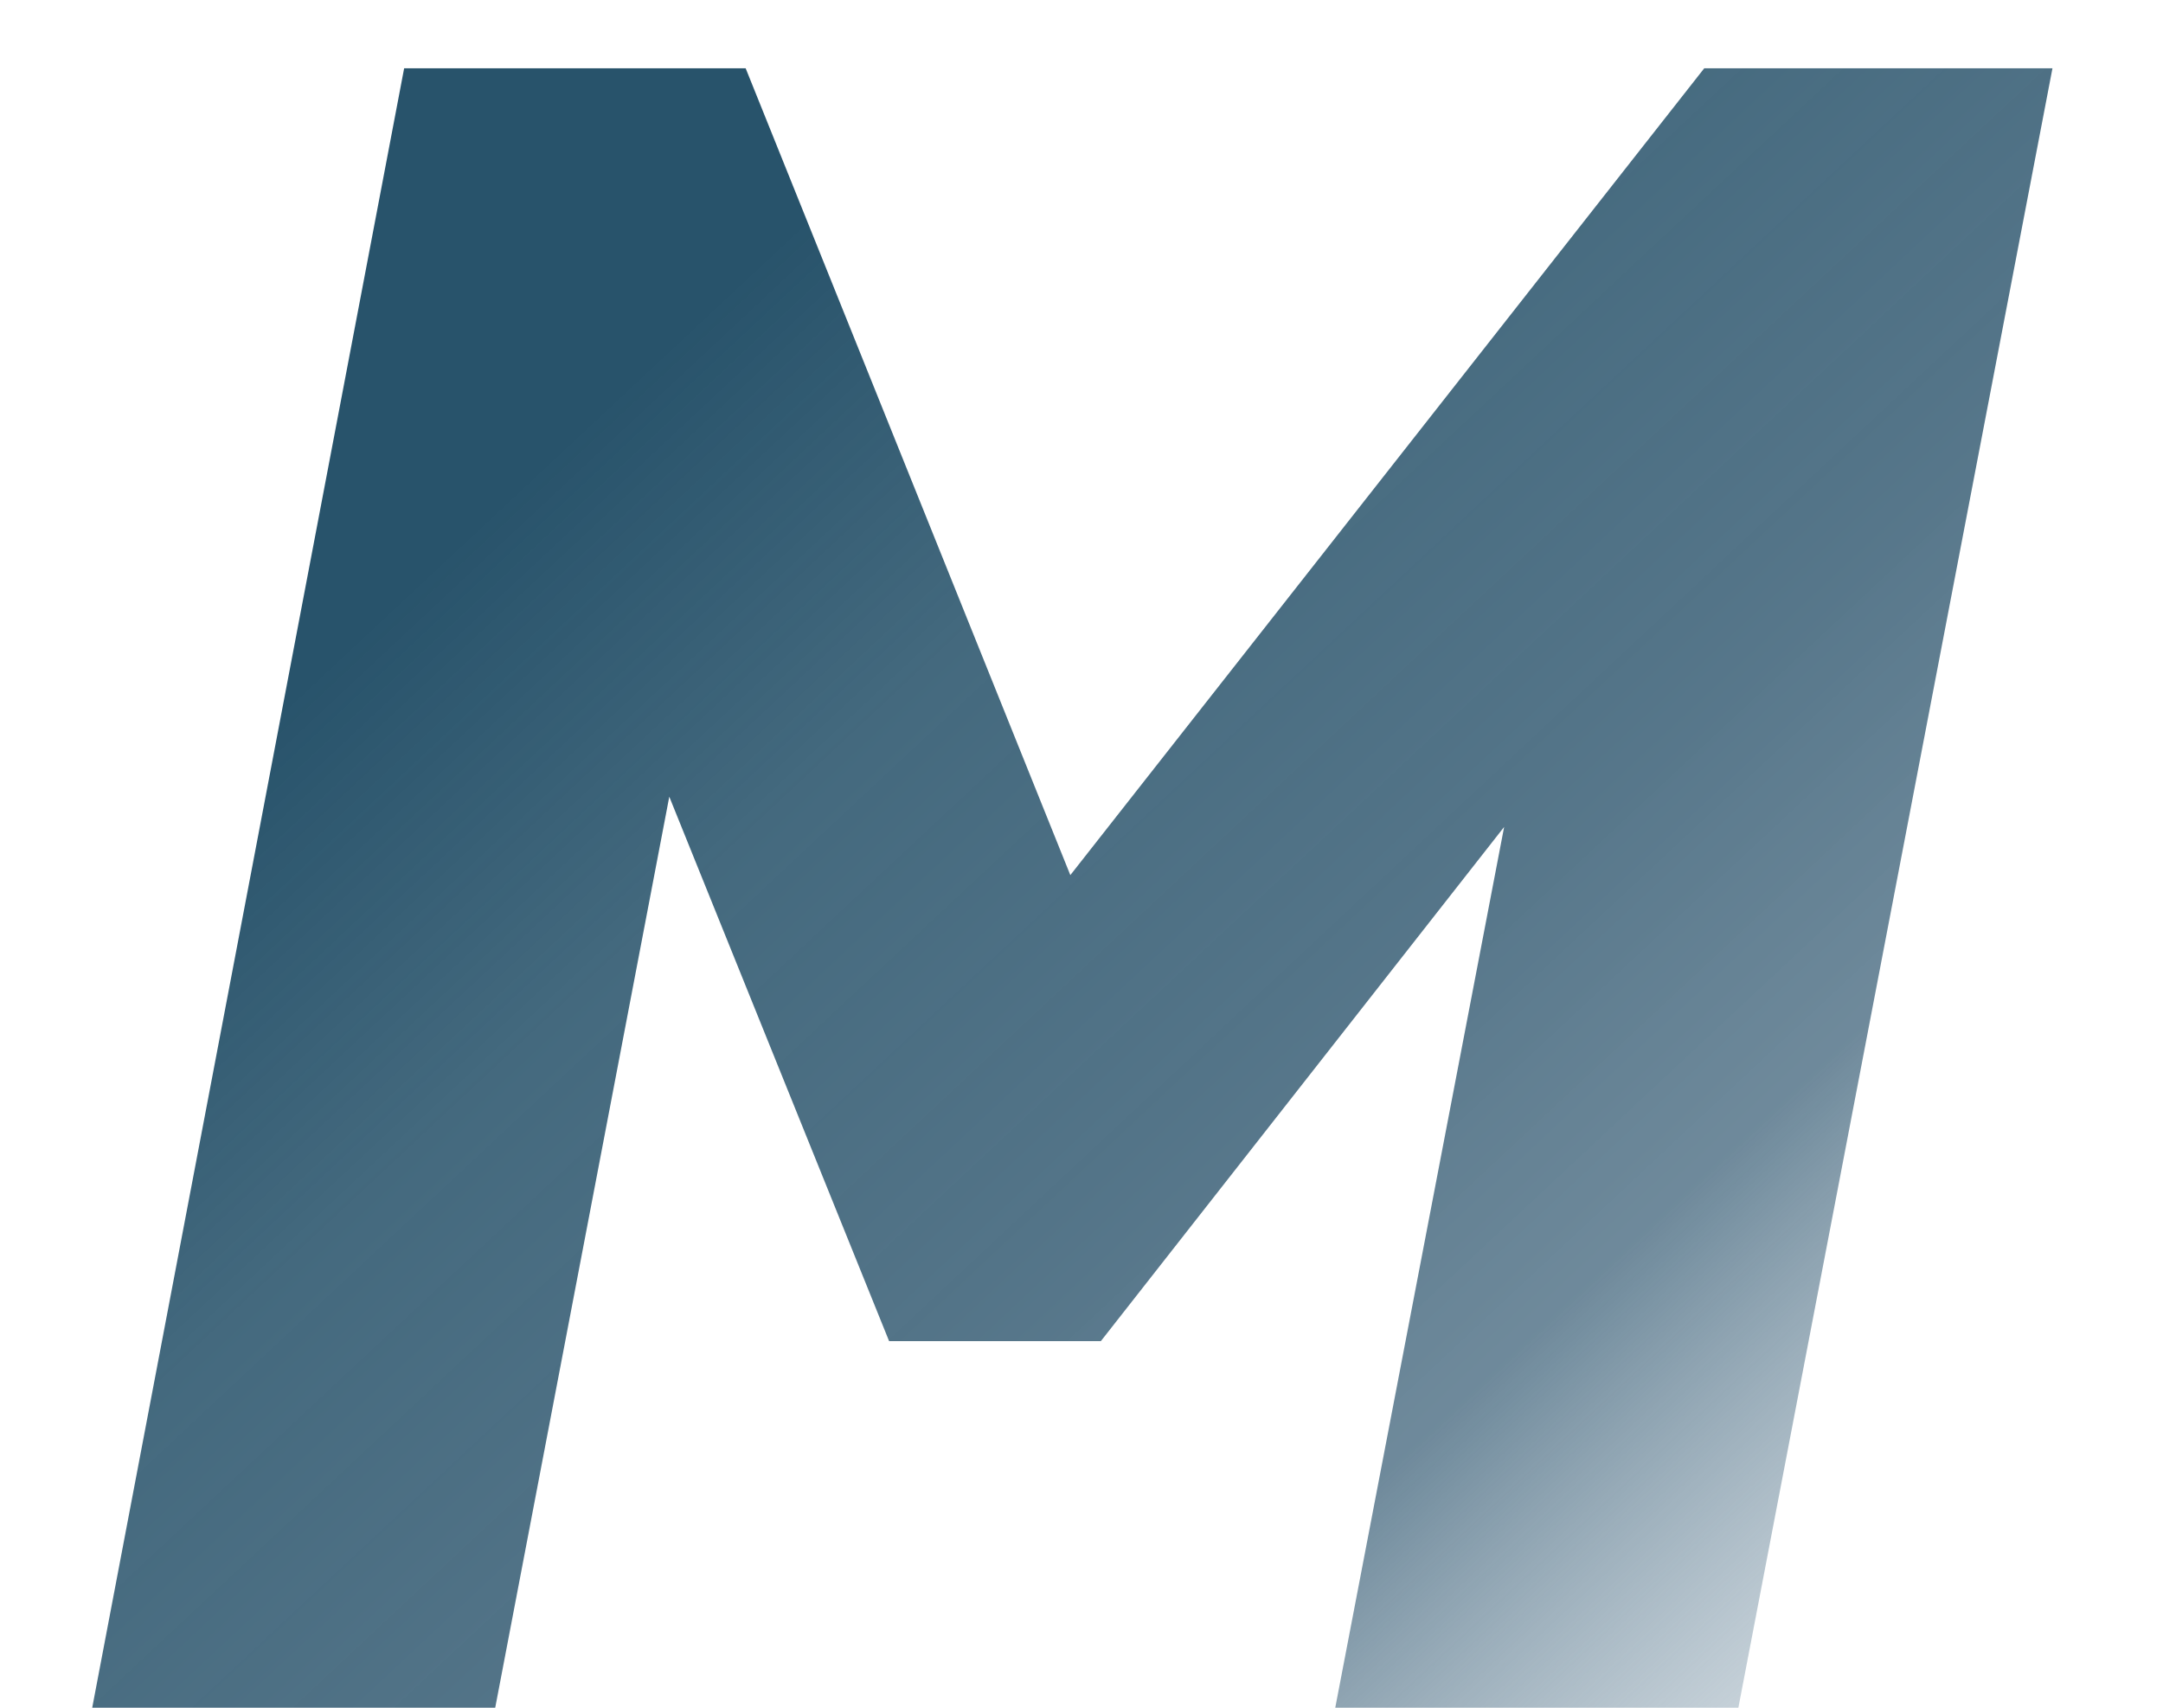
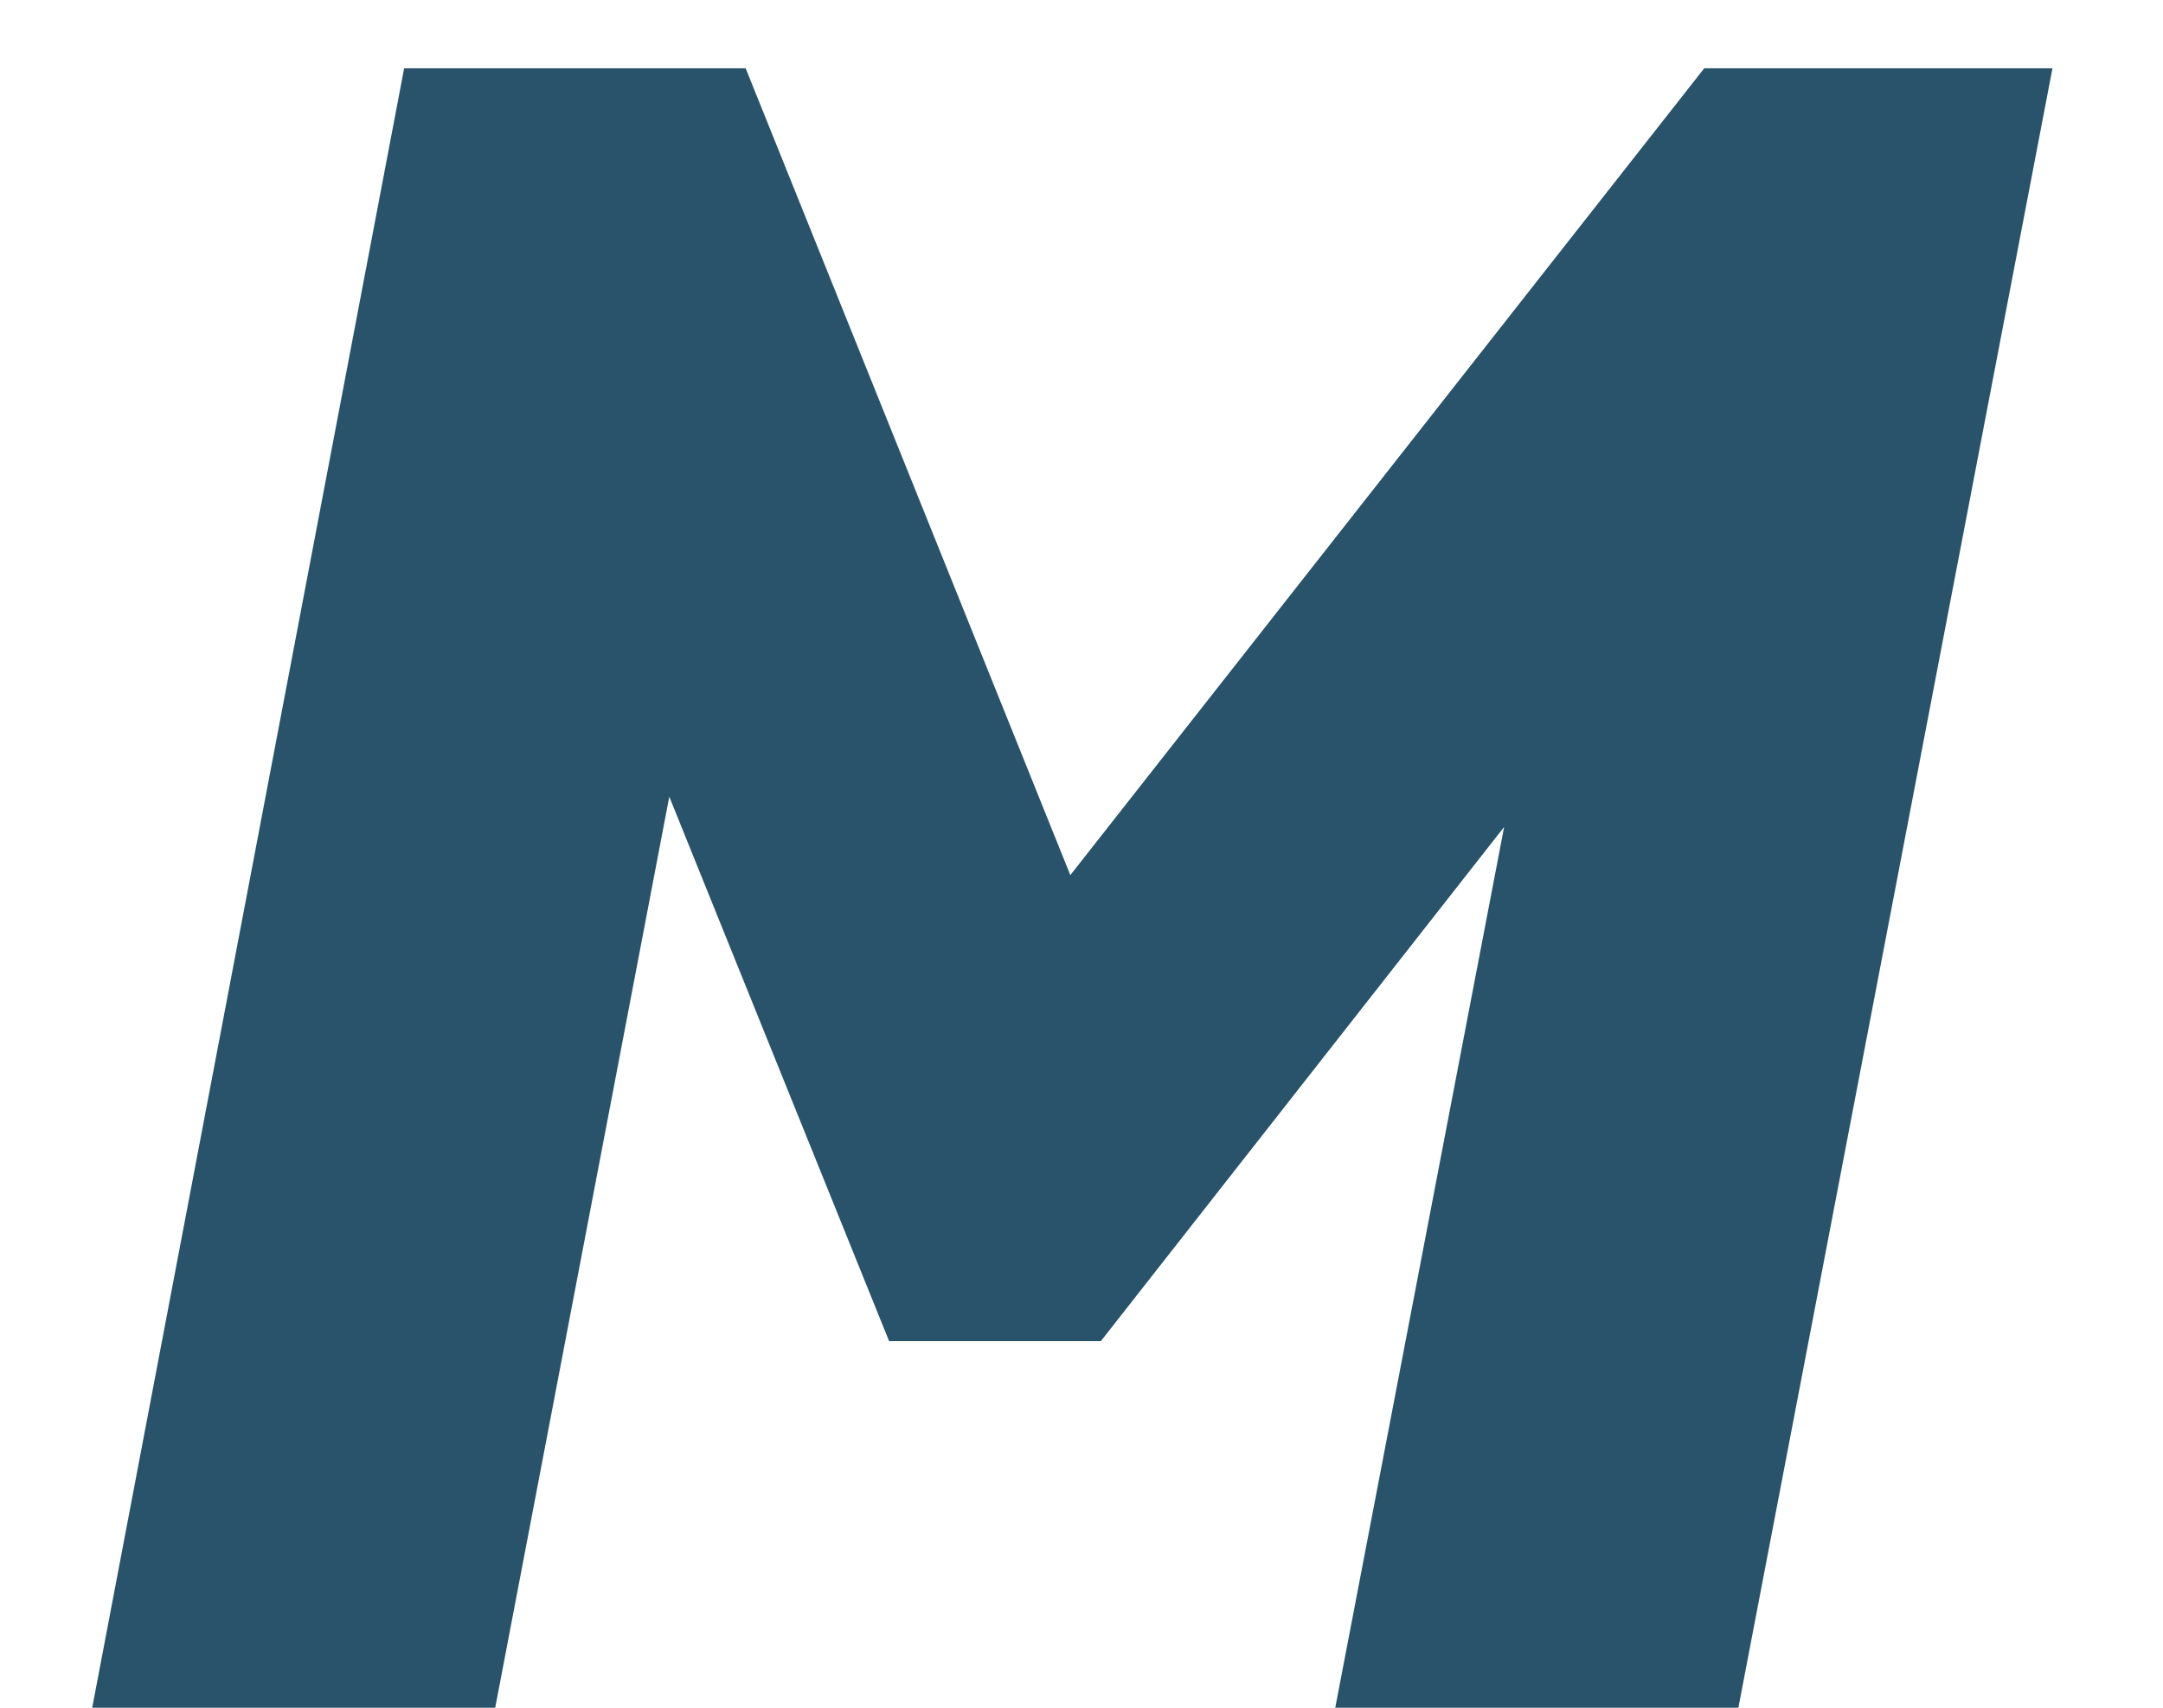
<svg xmlns="http://www.w3.org/2000/svg" width="19" height="15" viewBox="0 0 19 15" fill="none">
-   <path d="M3.55 0.6H6.55L9.85 8.8L8.59 8.72L14.97 0.6H18.029L15.27 15H11.729L13.589 5.3L14.329 5.84L9.67 11.78H7.81L5.25 5.44L6.15 5.58L4.35 15H0.81L3.55 0.6Z" fill="url(#paint0_linear_1_9)" />
-   <defs>
-     <linearGradient id="paint0_linear_1_9" x1="6.592" y1="2.352" x2="17.387" y2="13.895" gradientUnits="userSpaceOnUse">
-       <stop stop-color="#28536B" />
-       <stop offset="0.232" stop-color="#28536B" stop-opacity="0.87" />
-       <stop offset="0.526" stop-color="#42667C" stop-opacity="0.9" />
-       <stop offset="0.732" stop-color="#5A798D" stop-opacity="0.873" />
-       <stop offset="0.996" stop-color="#8AA1B1" stop-opacity="0.4" />
-       <stop offset="1" stop-color="#728D9F" stop-opacity="0.839" />
-     </linearGradient>
-   </defs>
+   <path d="M3.55 0.6H6.55L9.85 8.8L8.59 8.72L14.97 0.6H18.029L15.27 15H11.729L13.589 5.3L14.329 5.84L9.67 11.78H7.81L5.25 5.44L6.15 5.58L4.35 15H0.81L3.55 0.6Z" fill="#28536B" />
</svg>
